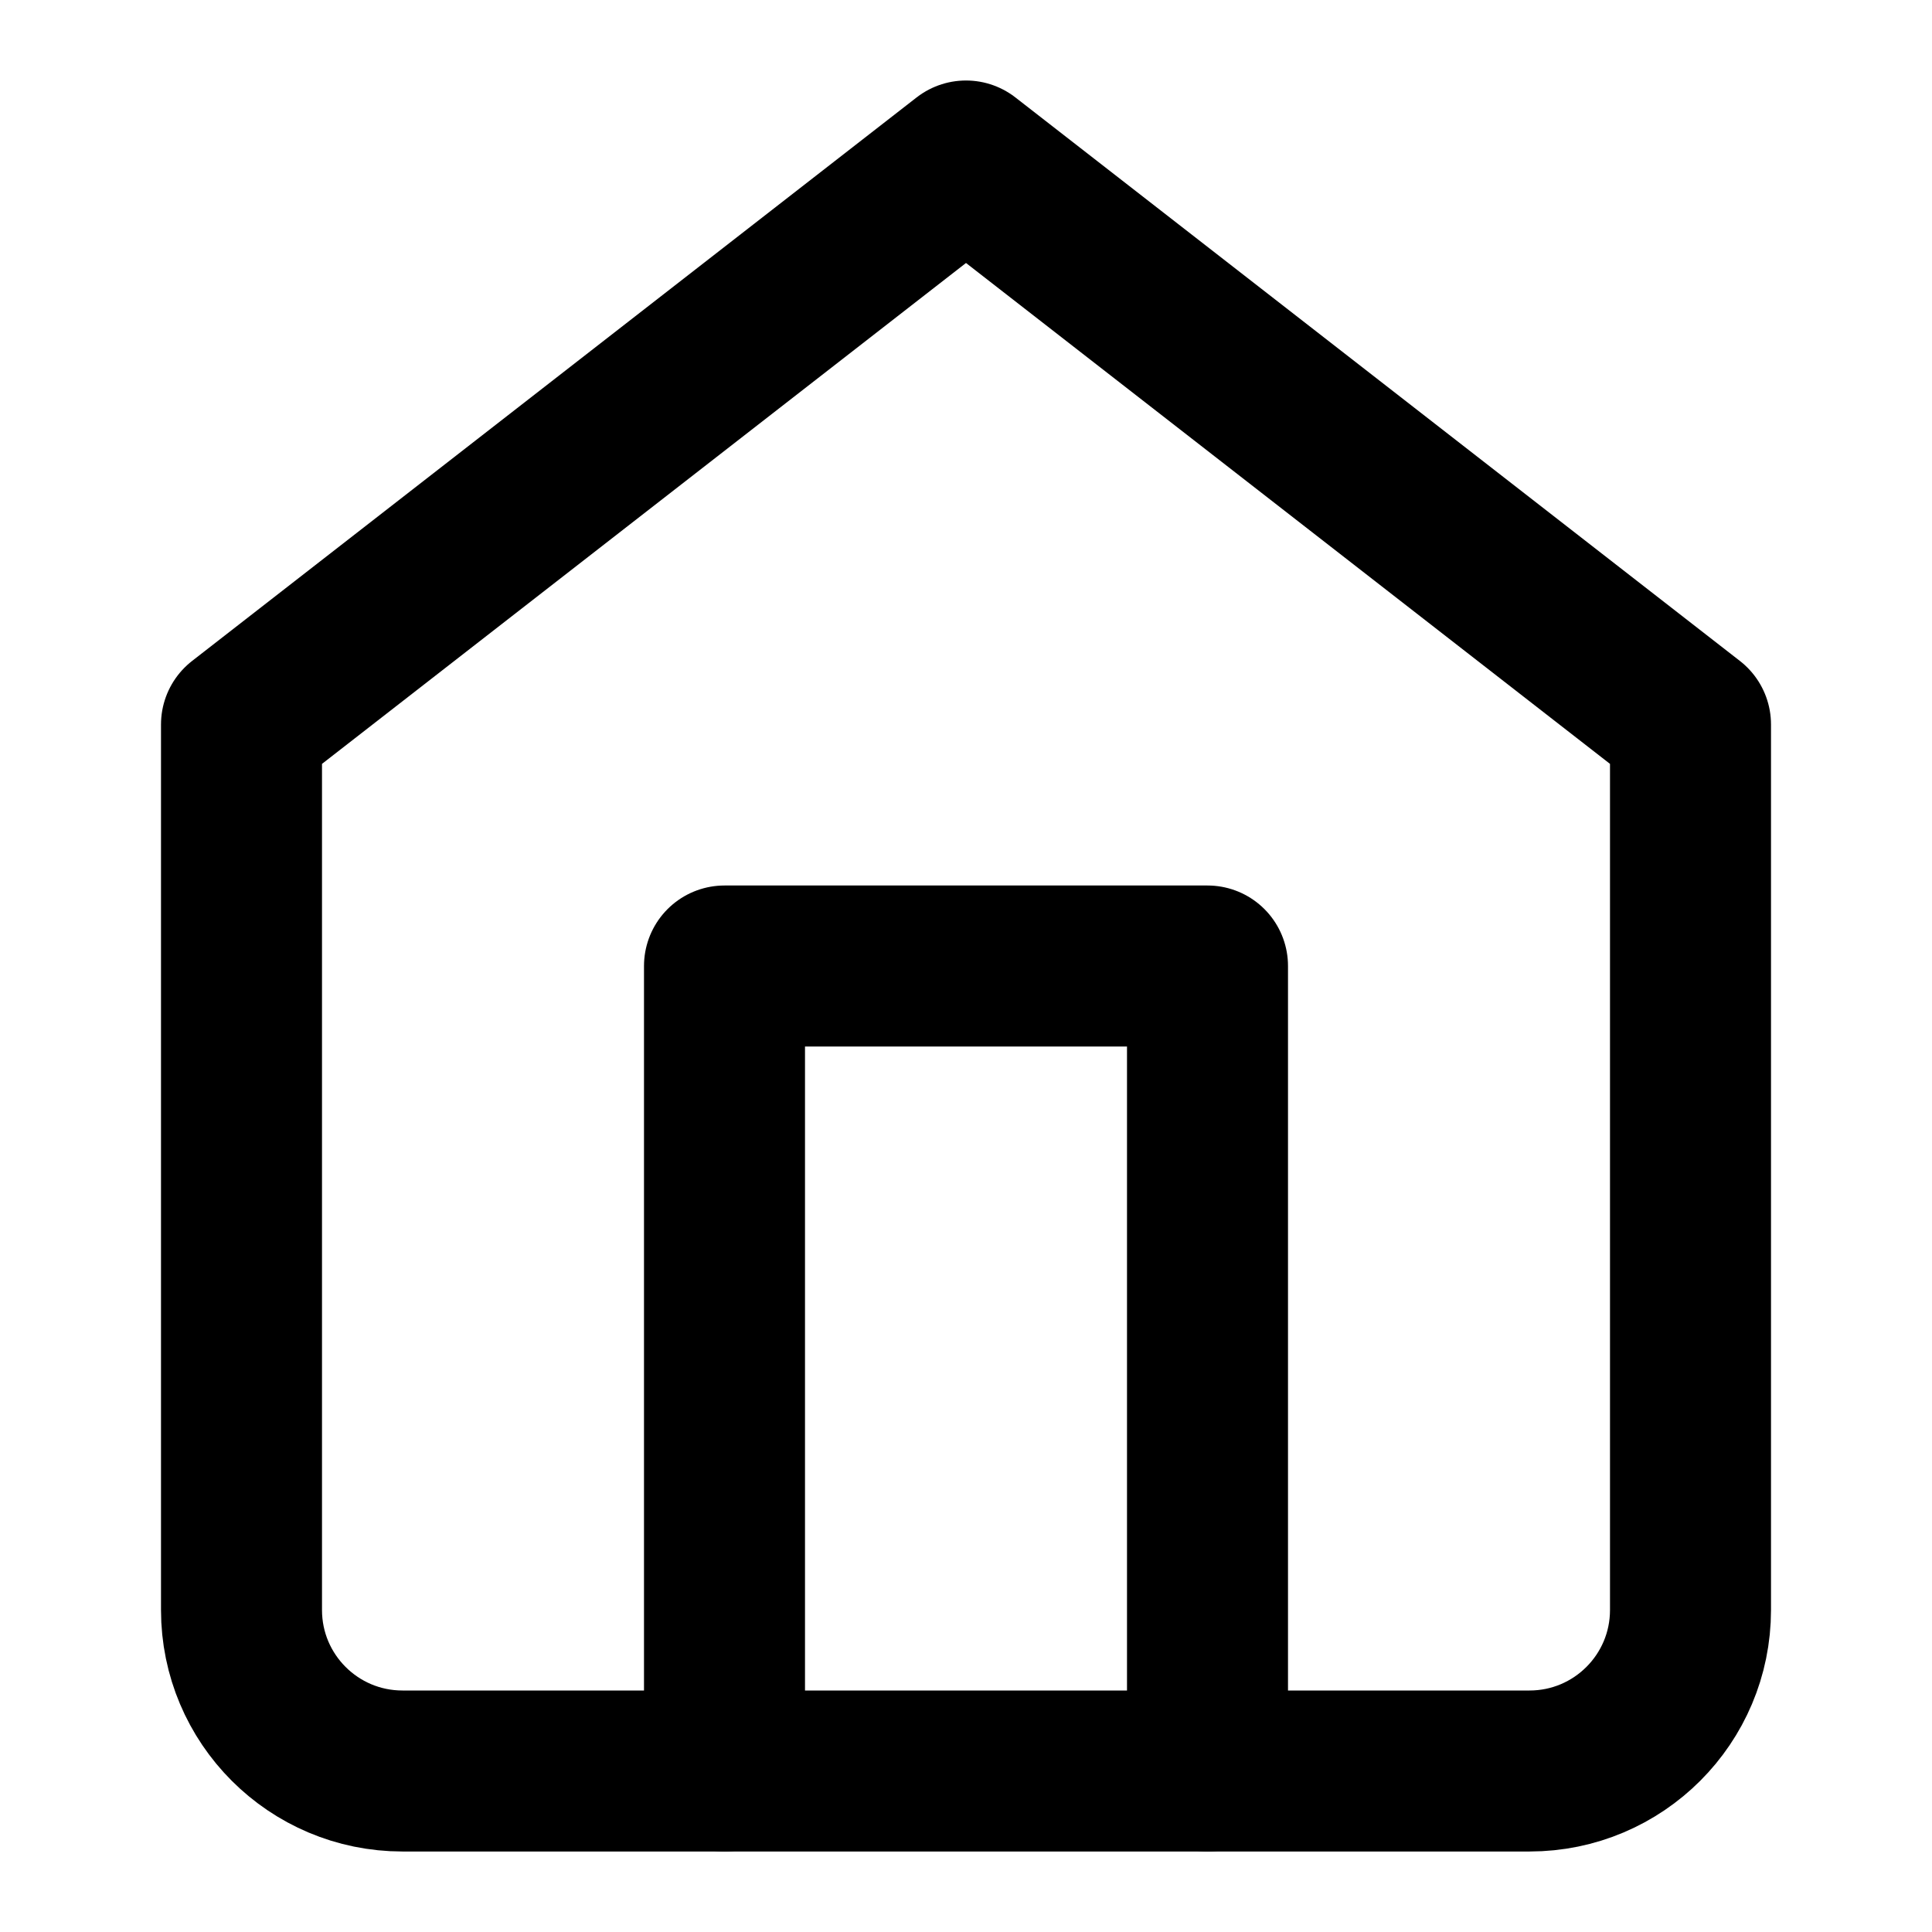
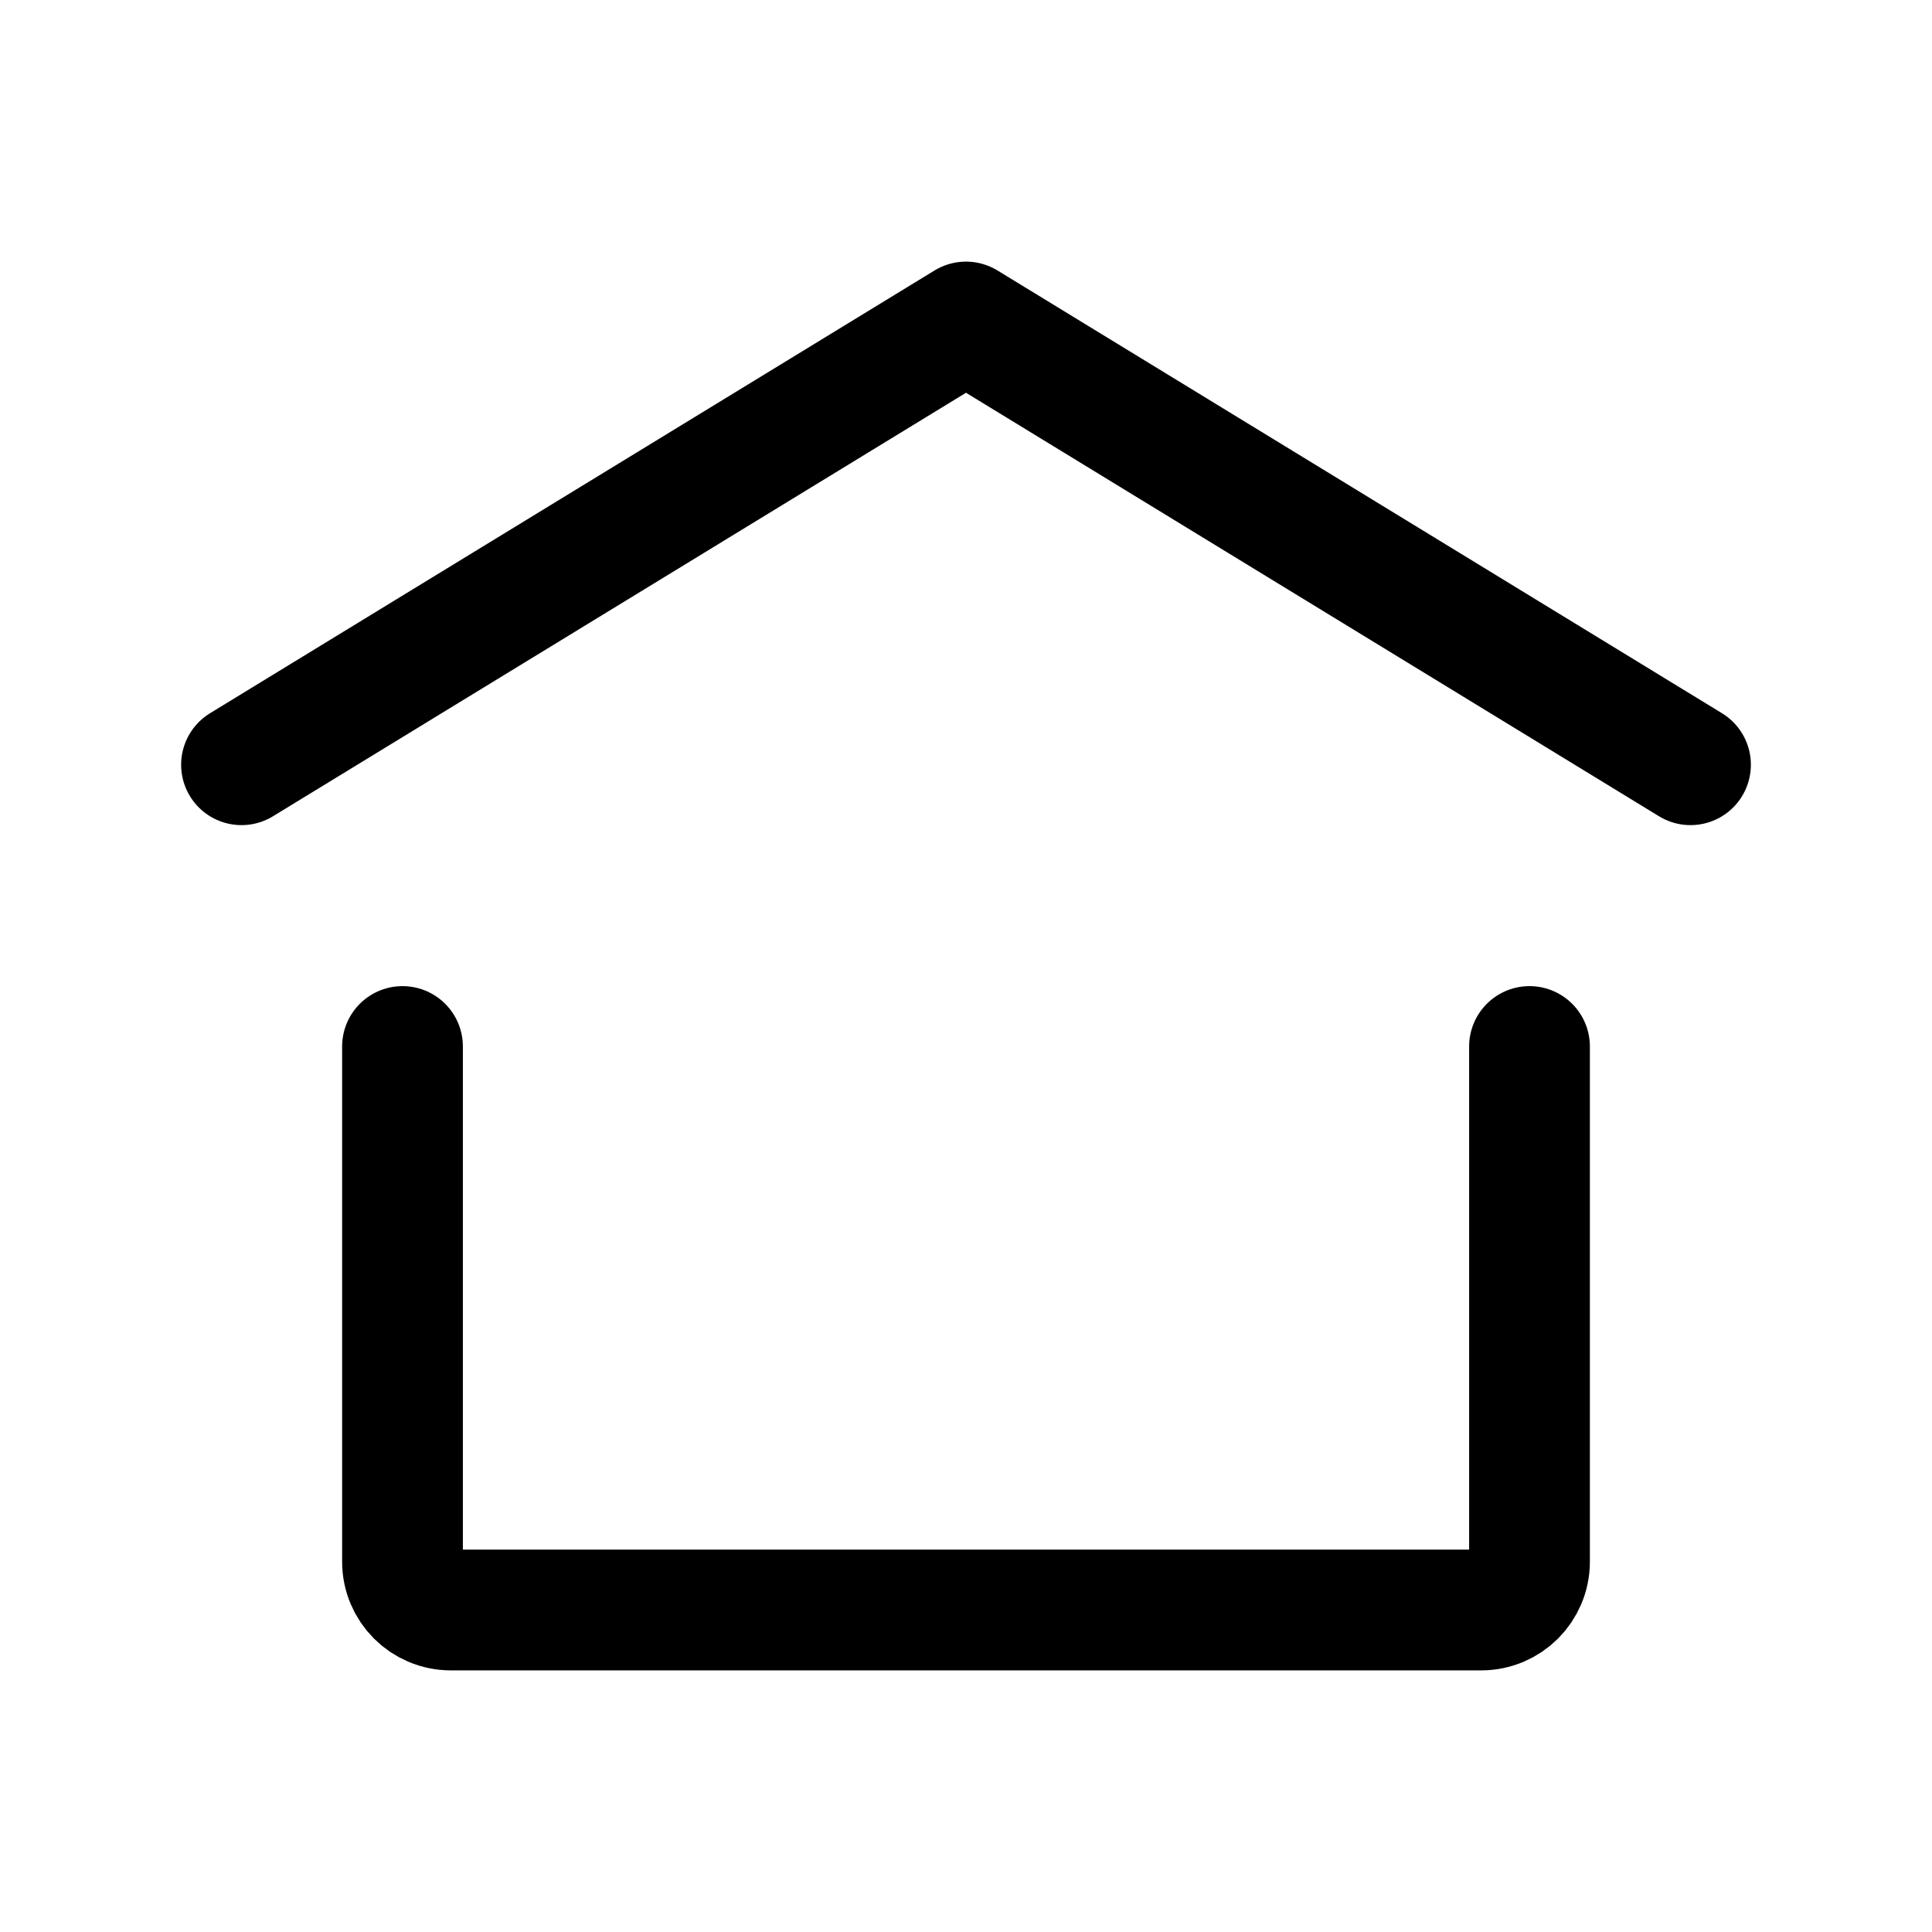
- <svg xmlns="http://www.w3.org/2000/svg" width="24" height="24" viewBox="0 0 24 24" fill="none" stroke="currentColor" stroke-width="2" stroke-linecap="round" stroke-linejoin="round" class="feather feather-home">
-   <path d="M3 9l9-7 9 7v11a2 2 0 0 1-2 2H5a2 2 0 0 1-2-2z" />
-   <polyline points="9 22 9 12 15 12 15 22" />
+ <svg xmlns="http://www.w3.org/2000/svg" width="24px" height="24px" stroke-width="1.5" viewBox="0 0 24 24" fill="none" color="#000000">
+   <path d="M3 9.5L12 4l9 5.5M19 13v6.4a.6.6 0 01-.6.6H5.6a.6.6 0 01-.6-.6V13" stroke="#000000" stroke-width="1.5" stroke-linecap="round" stroke-linejoin="round" />
</svg>
